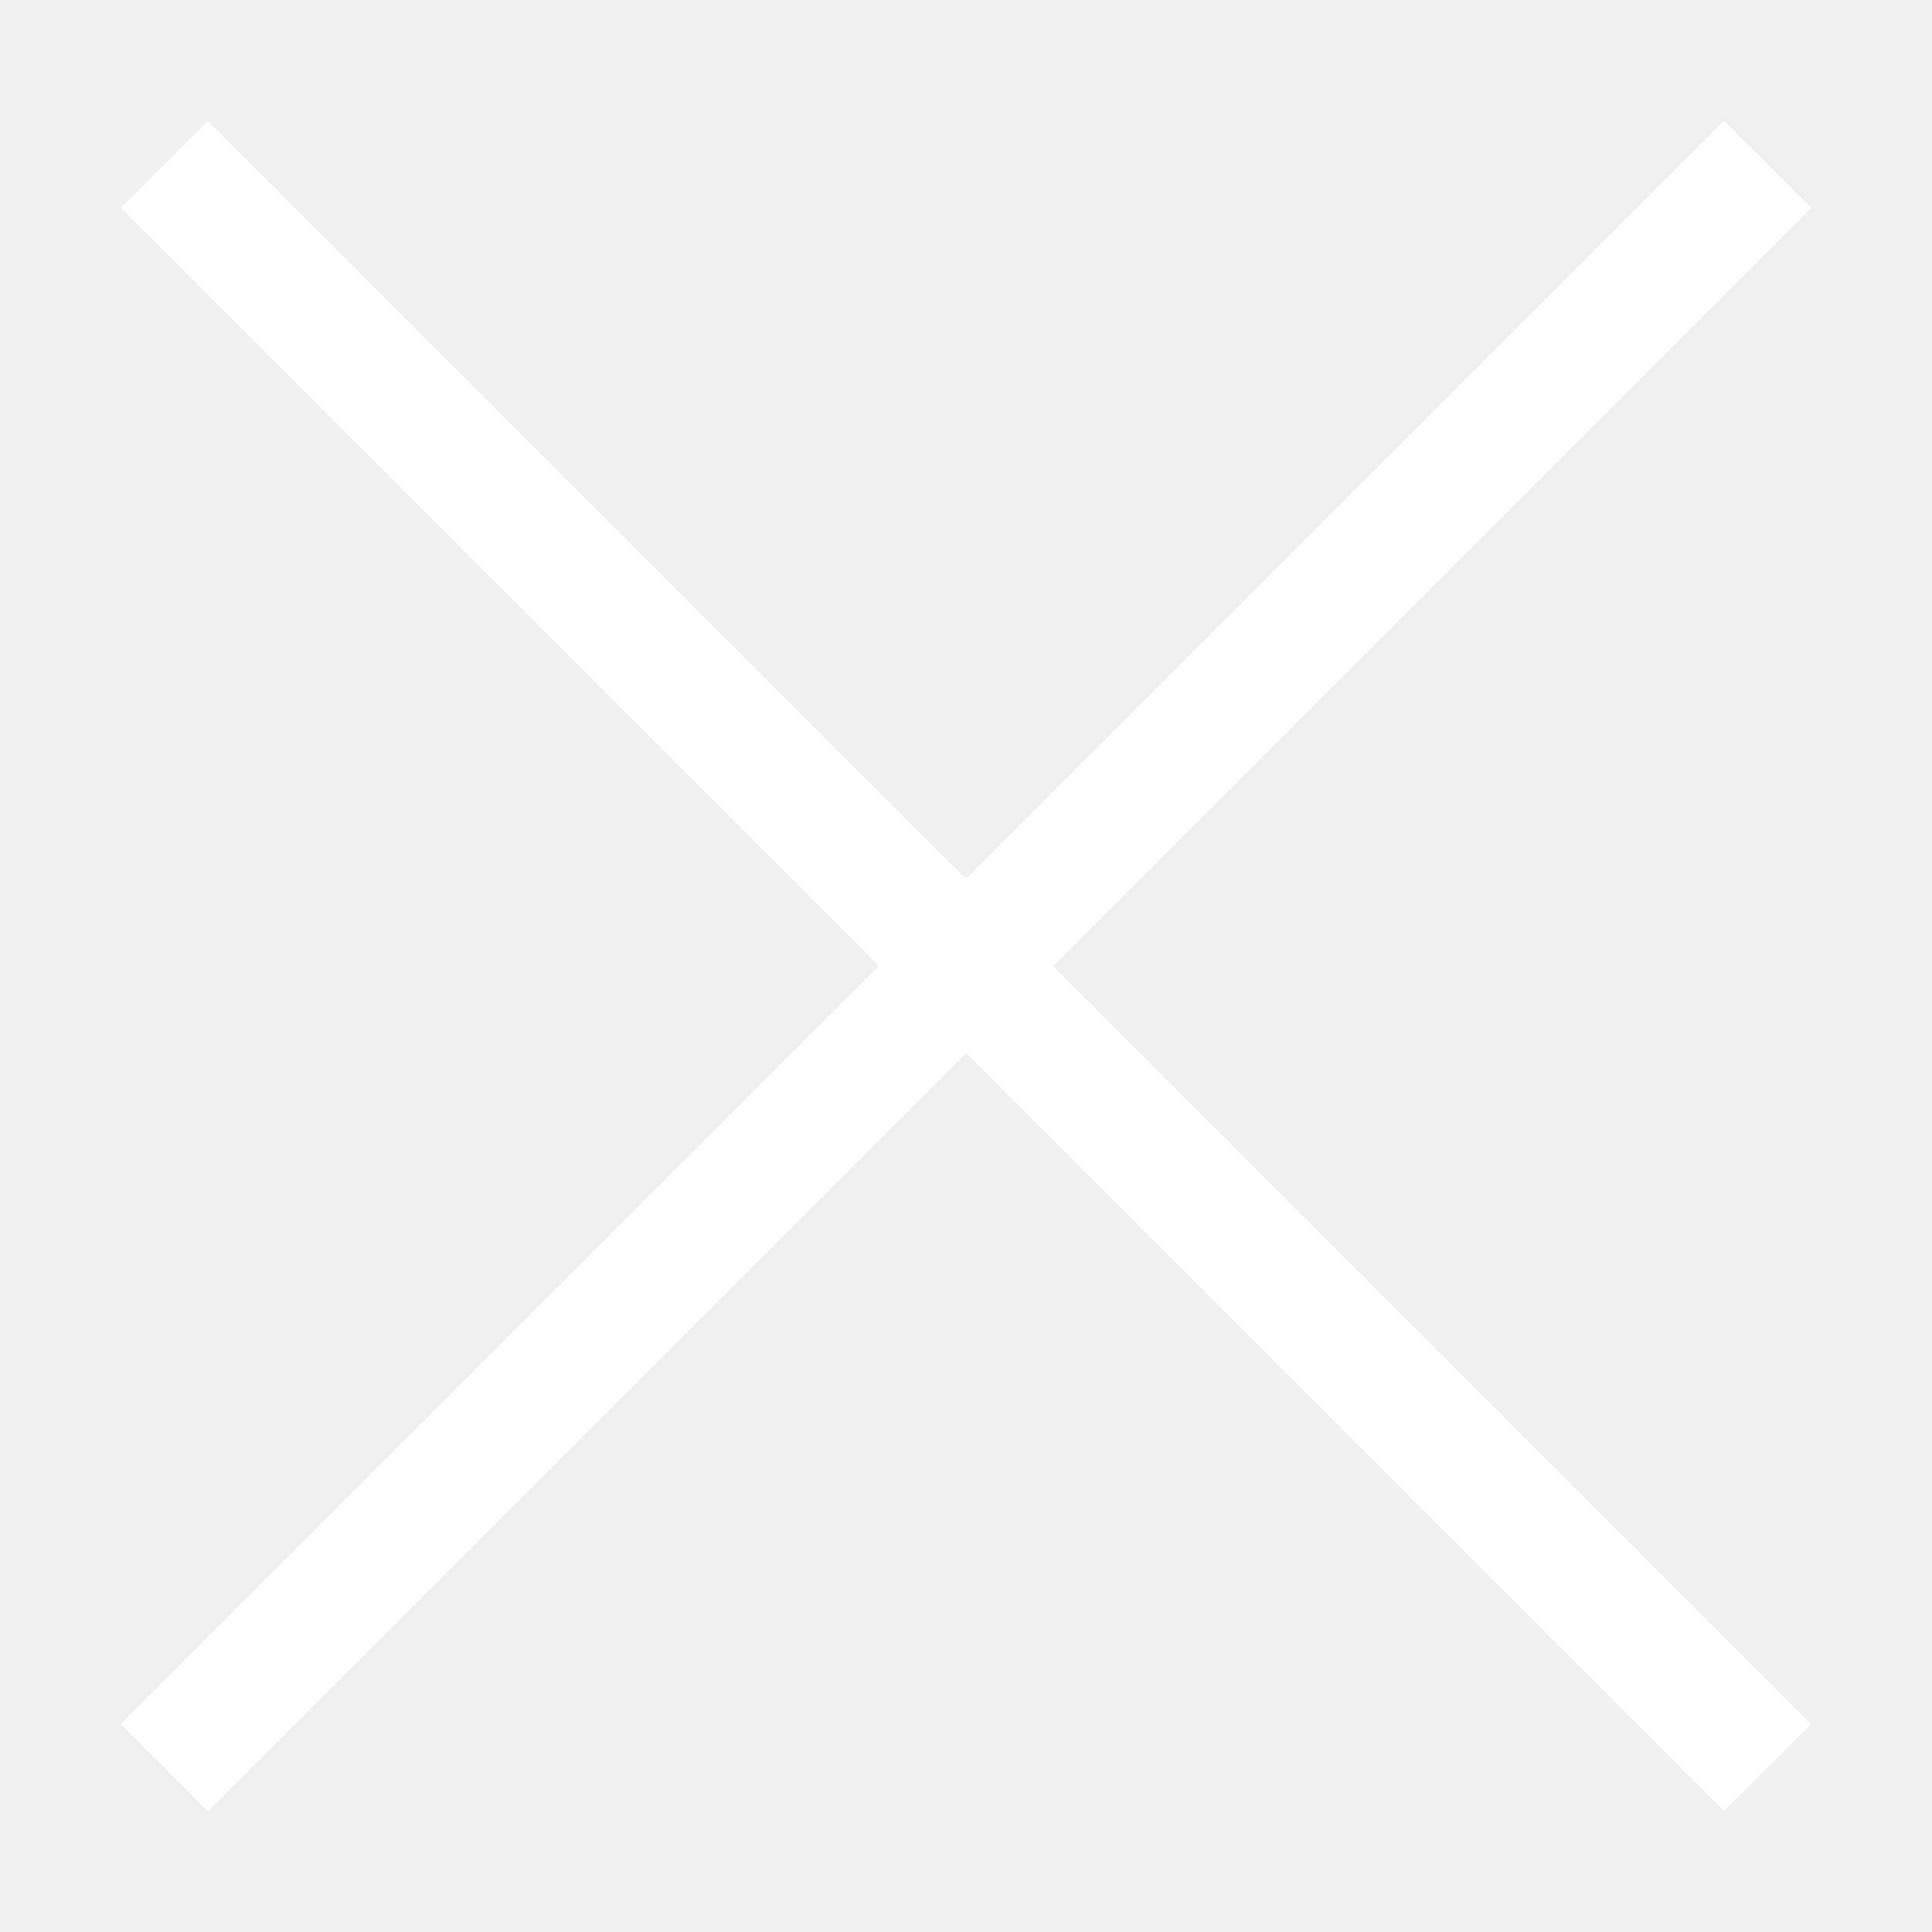
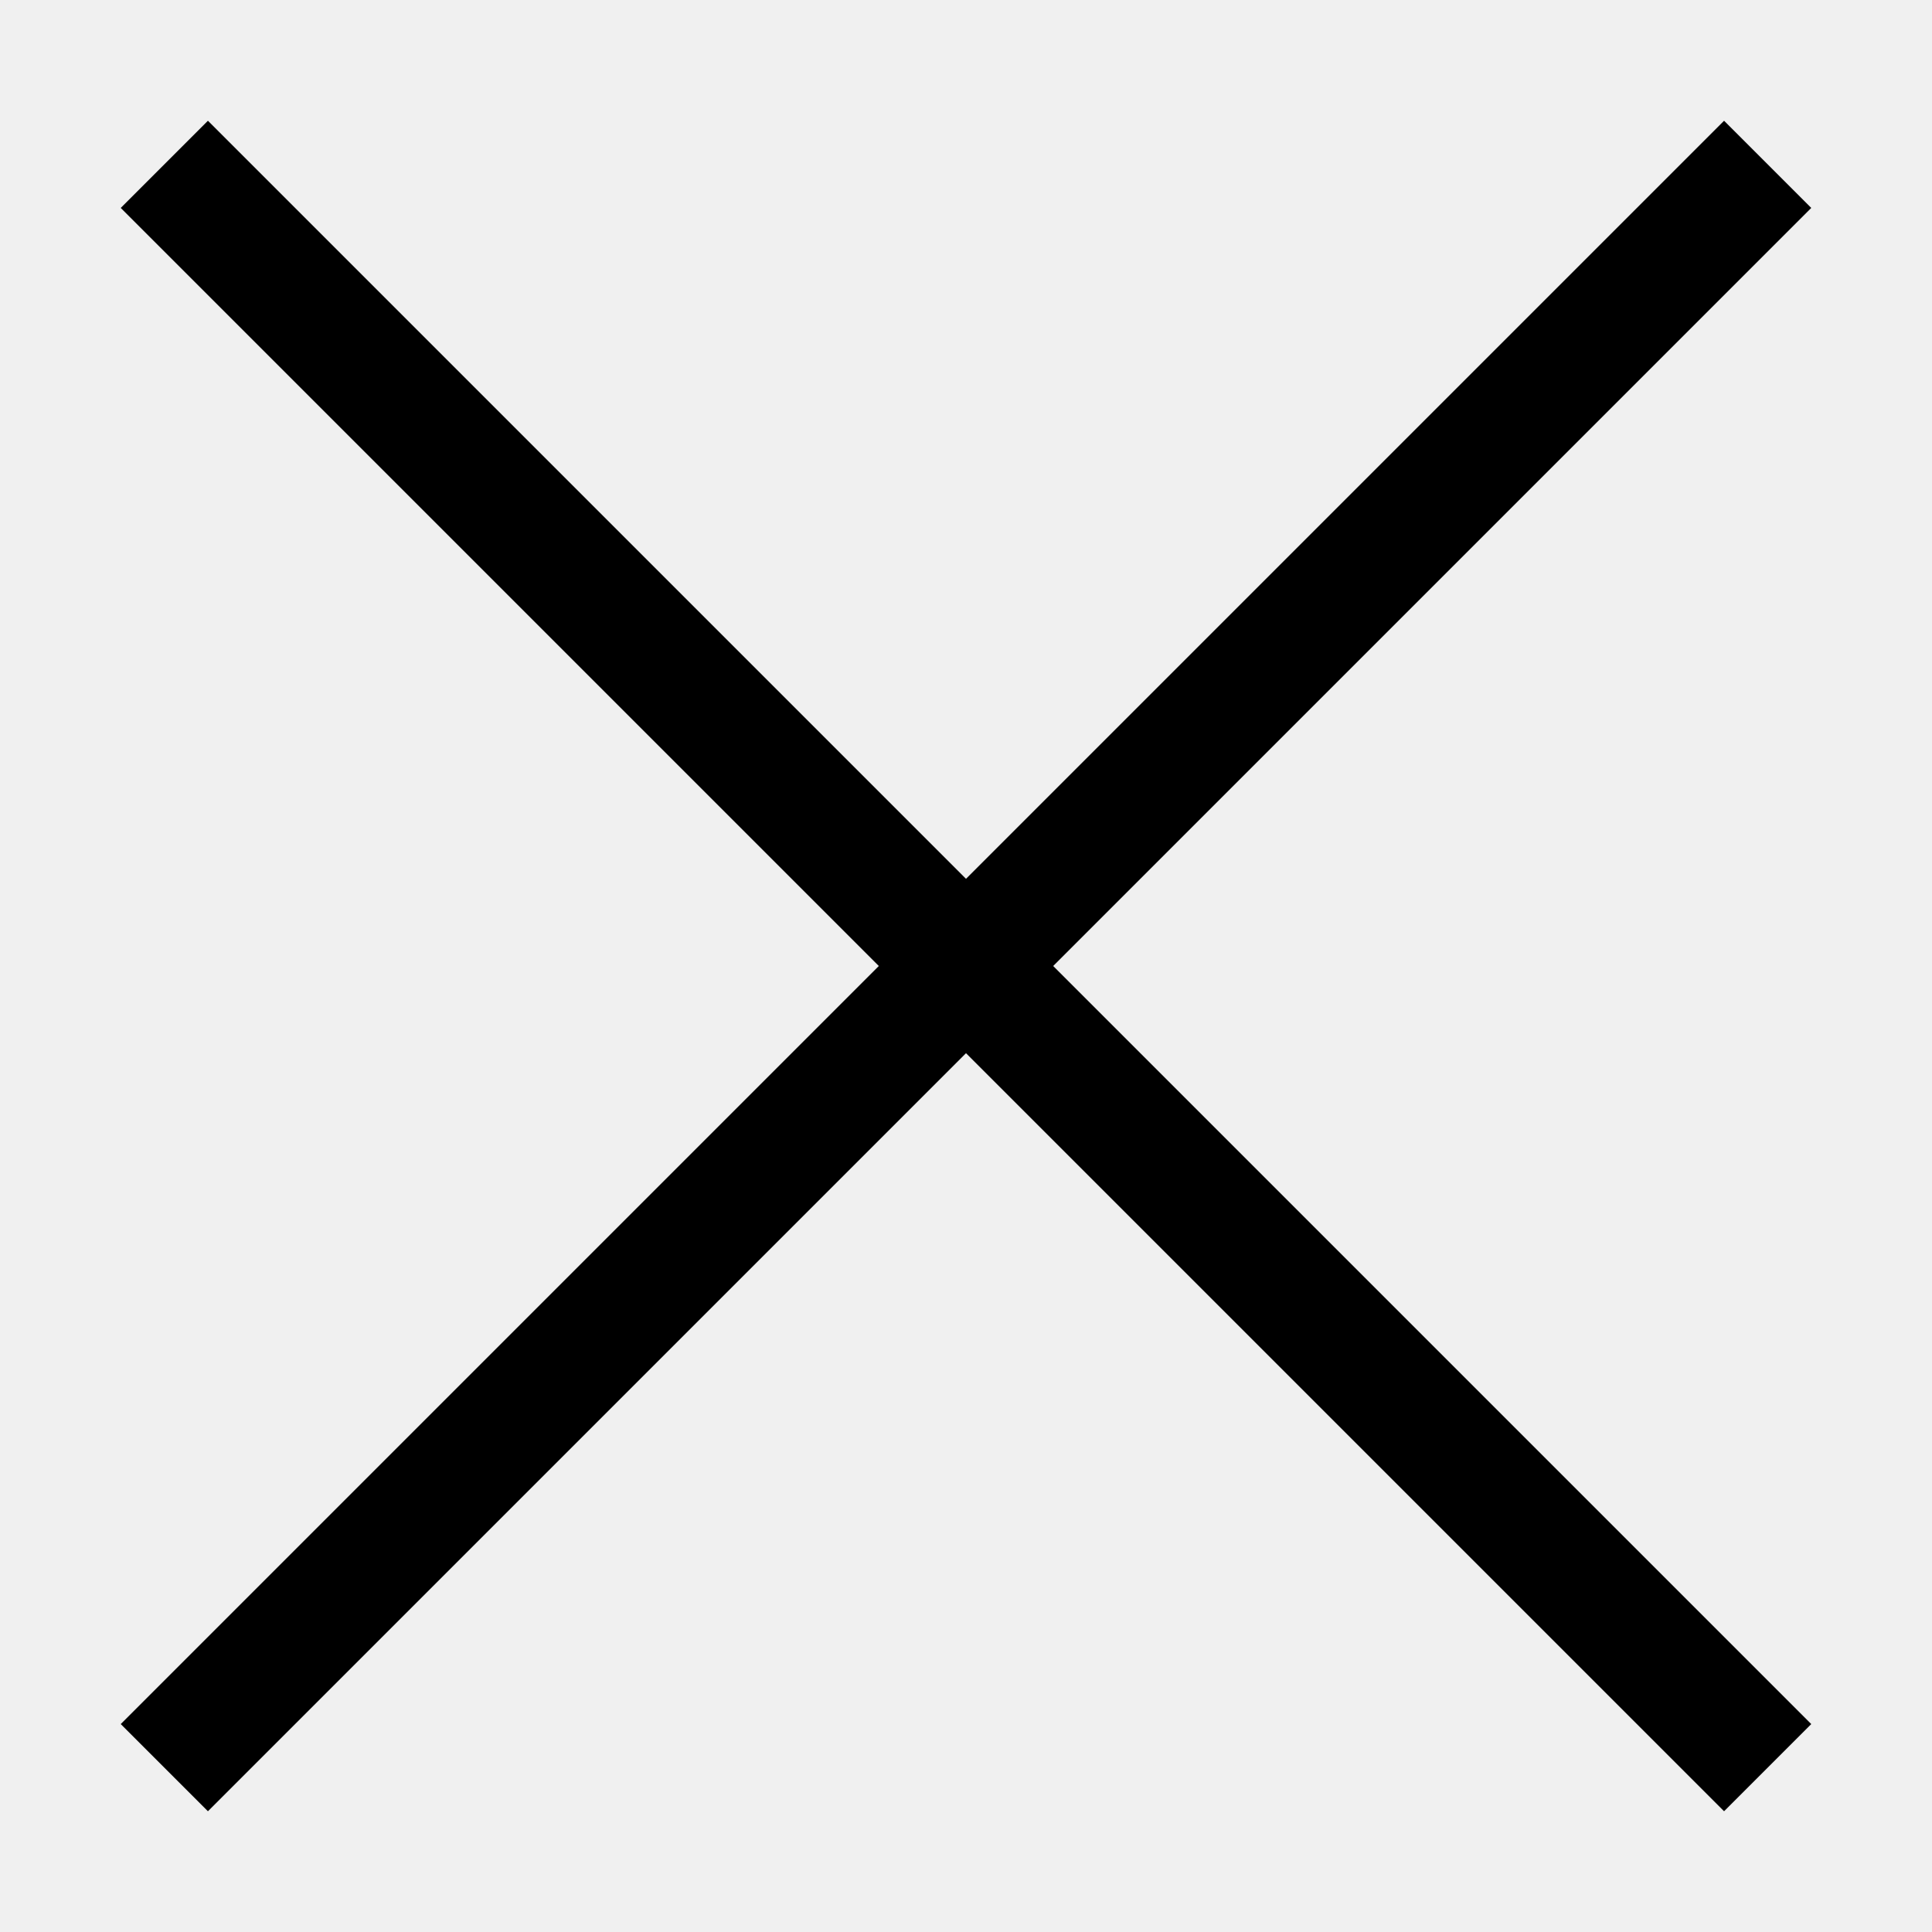
- <svg xmlns="http://www.w3.org/2000/svg" width="16" height="16" viewBox="0 0 16 16" fill="none">
-   <path fill-rule="evenodd" clip-rule="evenodd" d="M8 8.722L14.278 15L15 14.278L8.722 8L15 1.722L14.278 1L8 7.278L1.722 1L1 1.722L7.278 8L1 14.278L1.722 15L8 8.722Z" fill="white" />
+ <svg xmlns="http://www.w3.org/2000/svg" width="16" height="16" viewBox="0 0 16 16">
+   <path fill-rule="evenodd" clip-rule="evenodd" d="M8 8.722L14.278 15L15 14.278L8.722 8L15 1.722L14.278 1L8 7.278L1.722 1L1 1.722L7.278 8L1 14.278L1.722 15L8 8.722Z" />
</svg>
